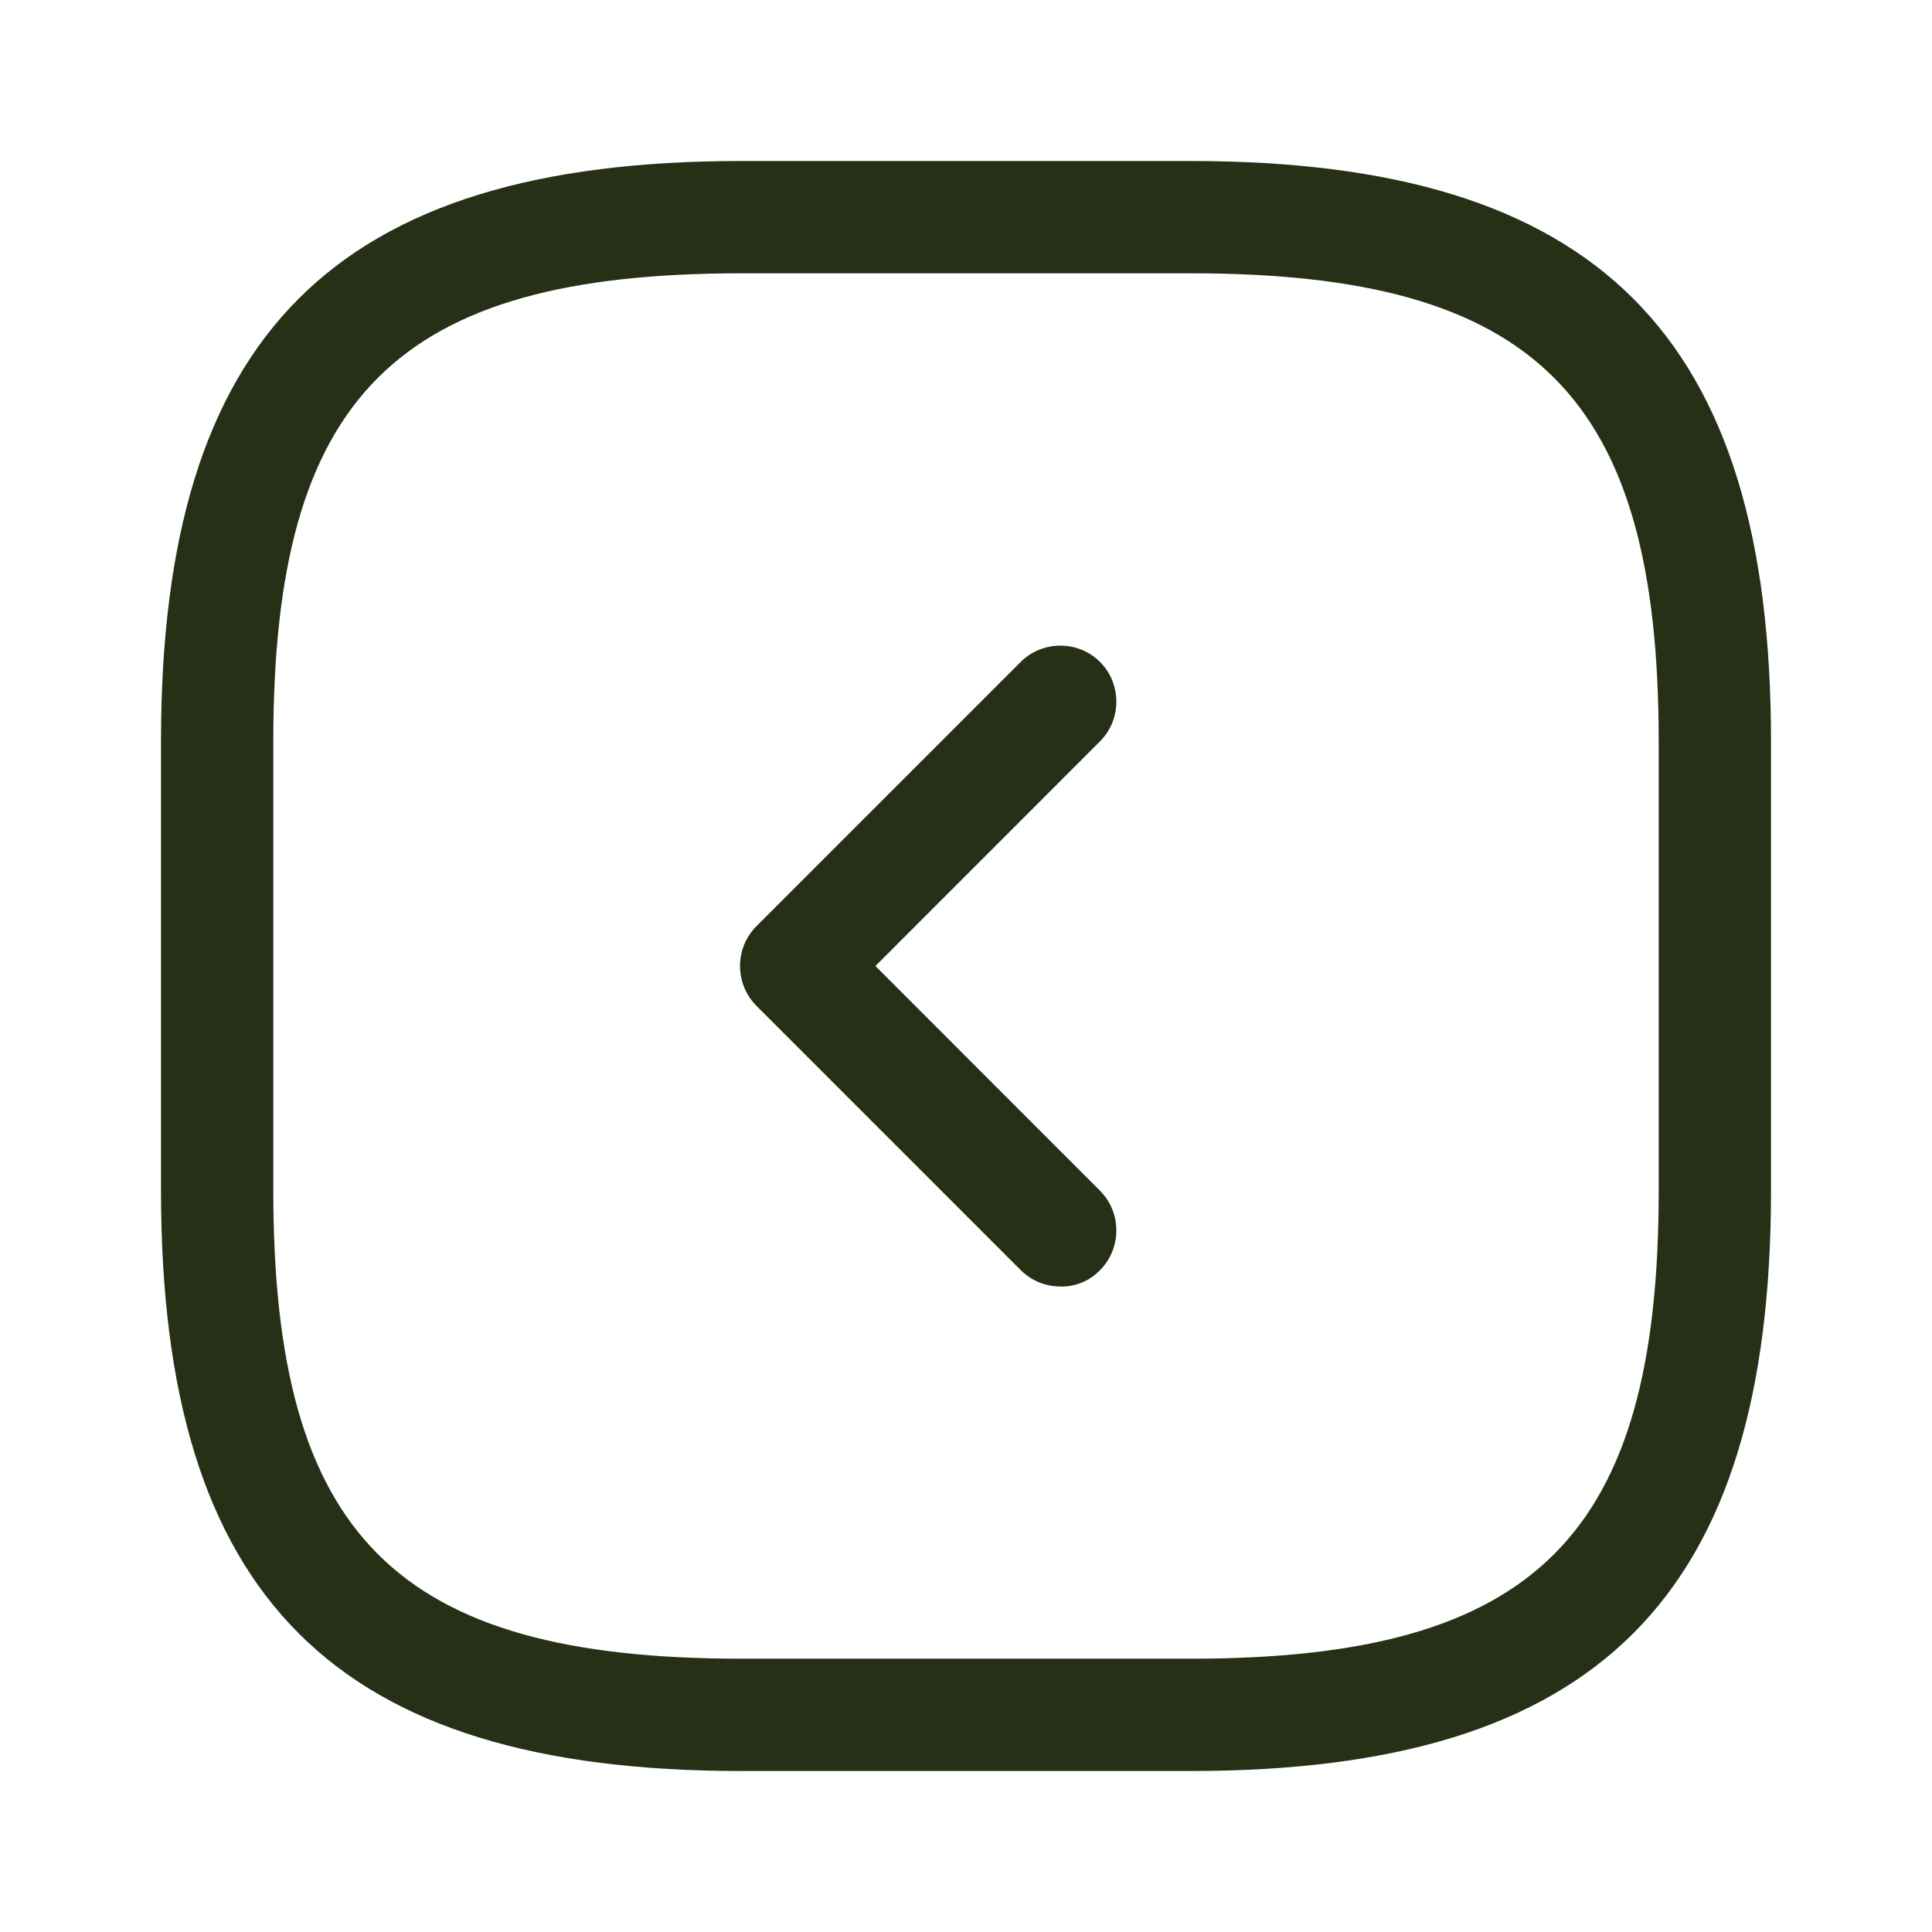
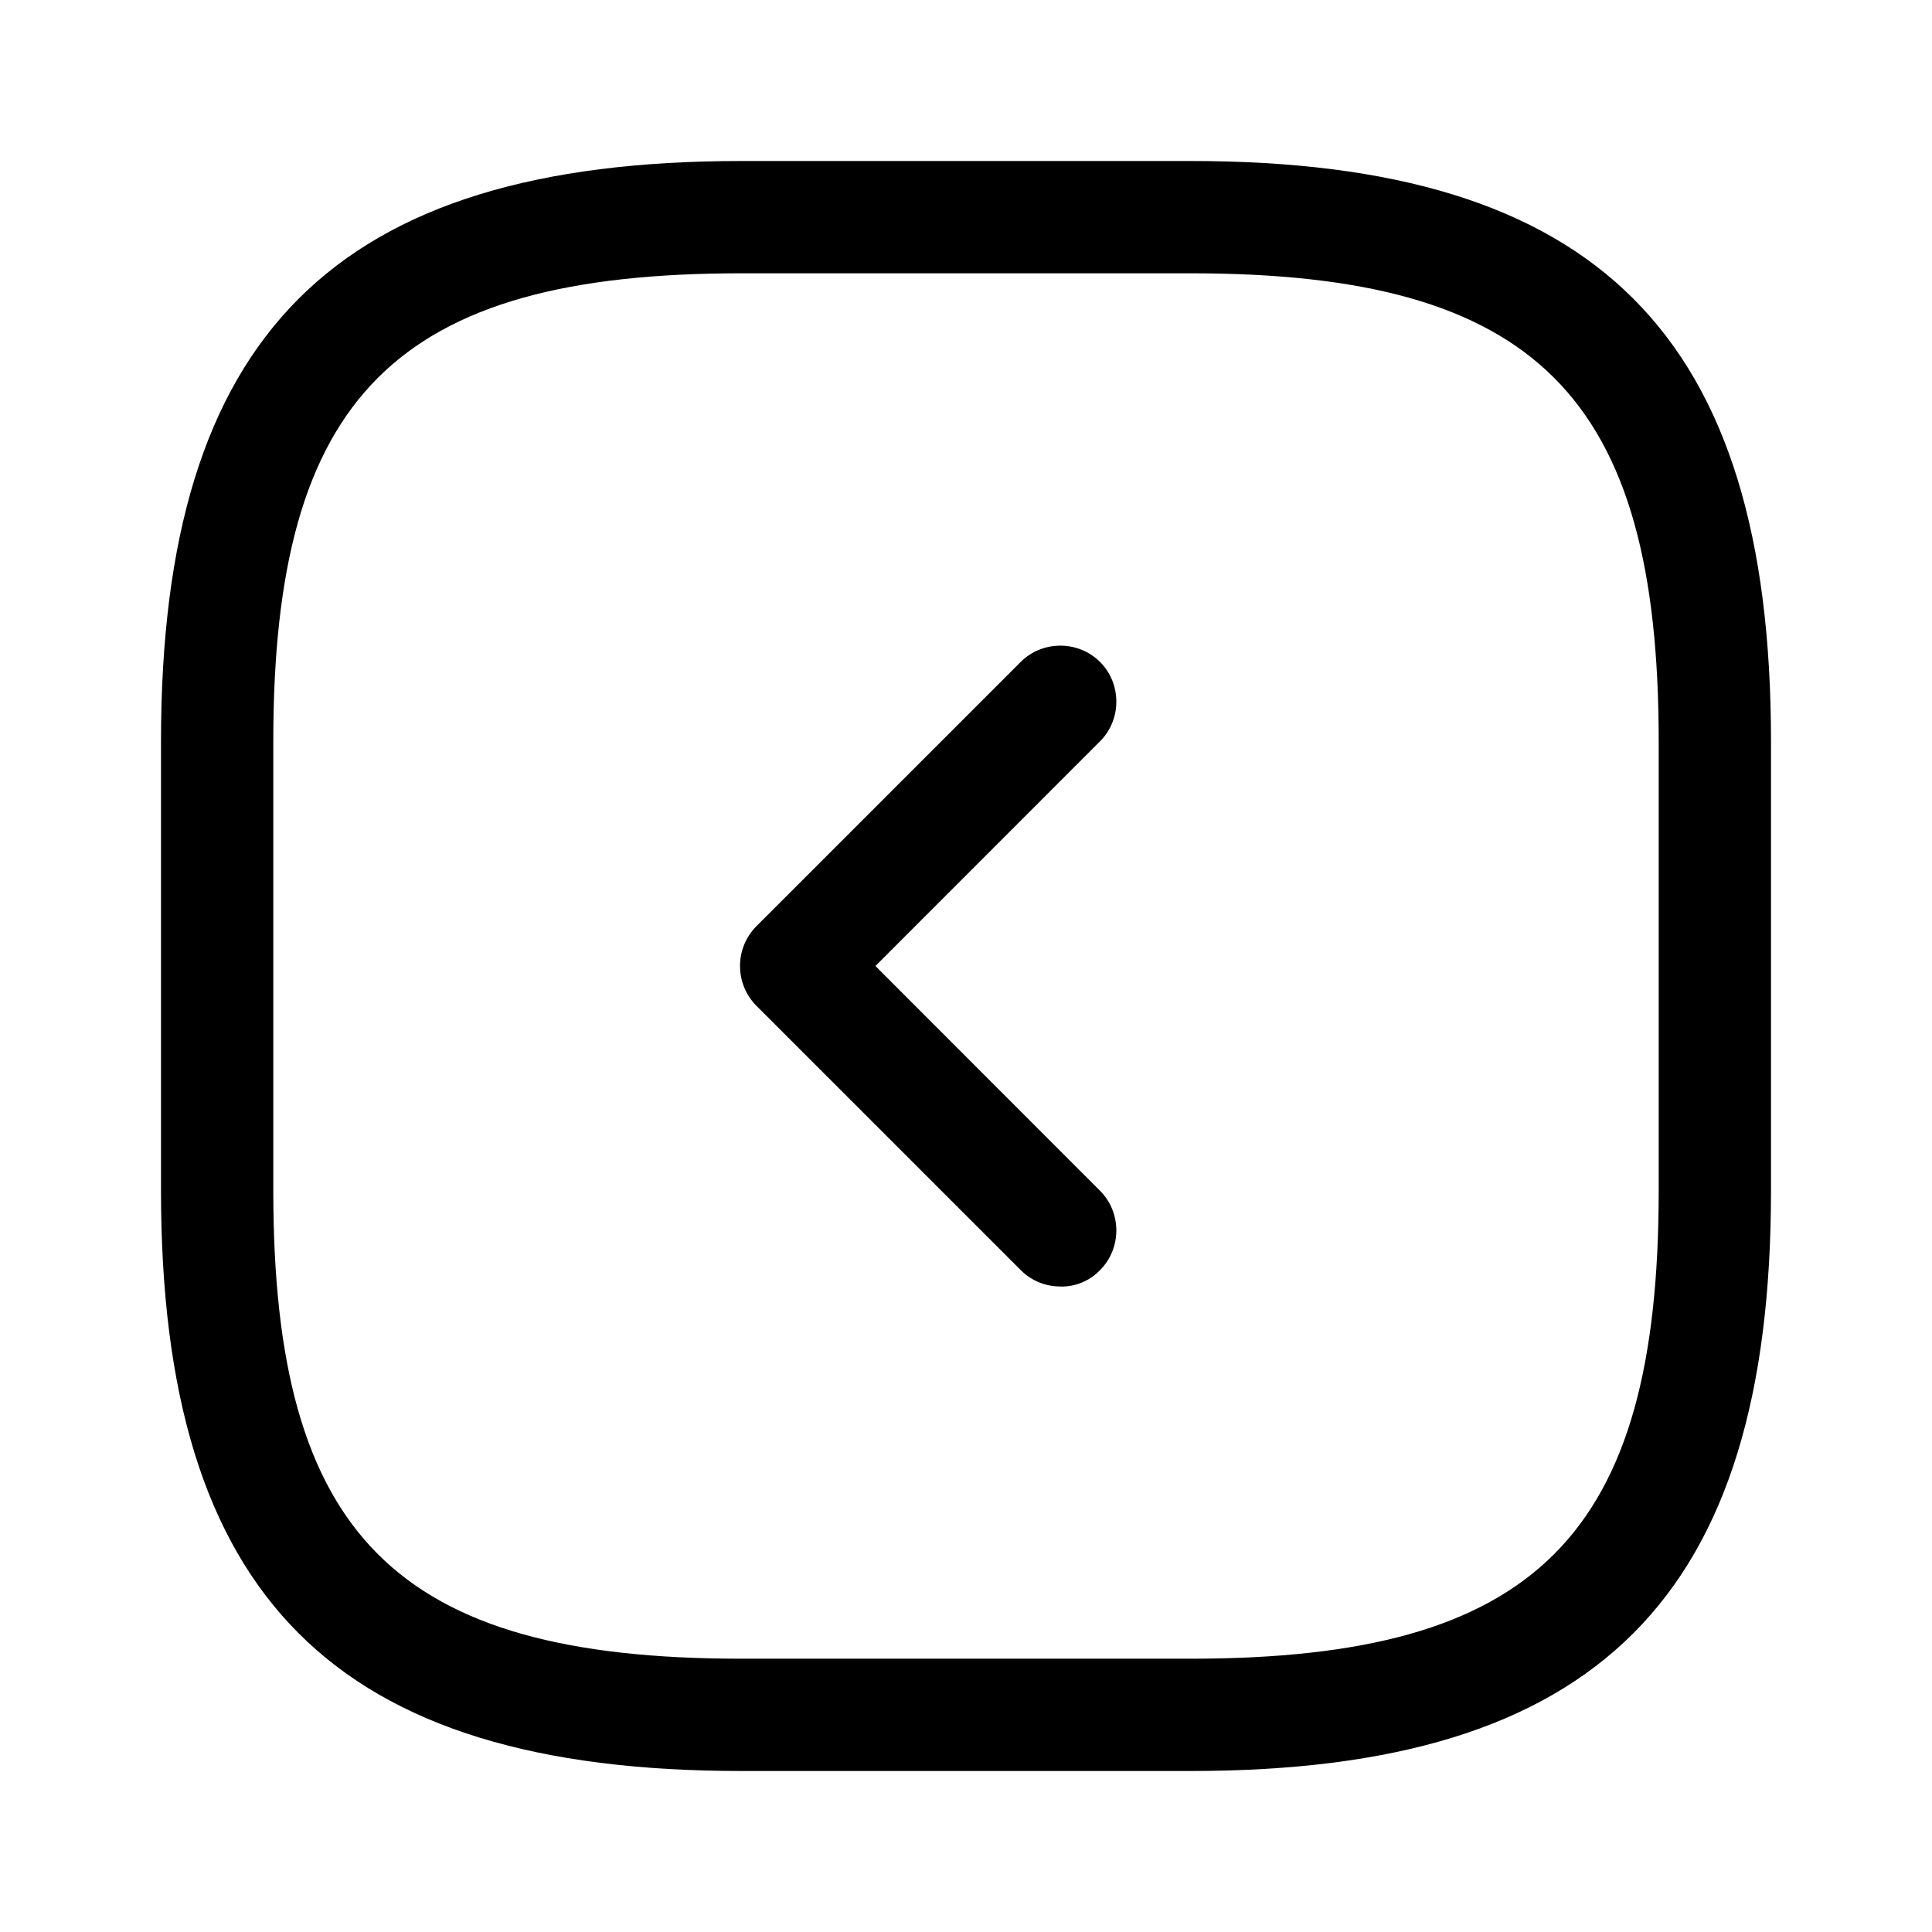
<svg xmlns="http://www.w3.org/2000/svg" width="24" height="24" fill="none" viewBox="0 0 24 24">
  <g class="arrow-square-left">
    <g class="arrow-square-left">
-       <path fill="#253017" d="M14.79 22H9.21C4.157 22 2 19.842 2 14.79V9.21C2 4.157 4.158 2 9.21 2h5.58C19.843 2 22 4.158 22 9.21v5.58c0 5.052-2.158 7.21-7.21 7.21ZM9.21 3.395c-4.29 0-5.815 1.526-5.815 5.814v5.582c0 4.288 1.526 5.814 5.814 5.814h5.582c4.288 0 5.814-1.526 5.814-5.814V9.209c0-4.288-1.526-5.814-5.814-5.814H9.209Z" class="Vector" />
-       <path fill="#253017" d="M13.172 15.981a.69.69 0 0 1-.493-.204l-3.284-3.284a.702.702 0 0 1 0-.986l3.284-3.284c.27-.27.716-.27.986 0s.27.716 0 .986L10.875 12l2.79 2.792c.27.27.27.716 0 .986a.66.66 0 0 1-.493.204Z" class="Vector" />
+       <path fill="currentColor" d="M14.79 22H9.21C4.157 22 2 19.842 2 14.79V9.21C2 4.157 4.158 2 9.21 2h5.58C19.843 2 22 4.158 22 9.21v5.58c0 5.052-2.158 7.21-7.21 7.21ZM9.21 3.395c-4.29 0-5.815 1.526-5.815 5.814v5.582c0 4.288 1.526 5.814 5.814 5.814h5.582c4.288 0 5.814-1.526 5.814-5.814V9.209c0-4.288-1.526-5.814-5.814-5.814H9.209Z" class="Vector" />
+       <path fill="currentColor" d="M13.172 15.981a.69.69 0 0 1-.493-.204l-3.284-3.284a.702.702 0 0 1 0-.986l3.284-3.284c.27-.27.716-.27.986 0s.27.716 0 .986L10.875 12l2.79 2.792c.27.27.27.716 0 .986a.66.66 0 0 1-.493.204Z" class="Vector" />
    </g>
  </g>
</svg>
